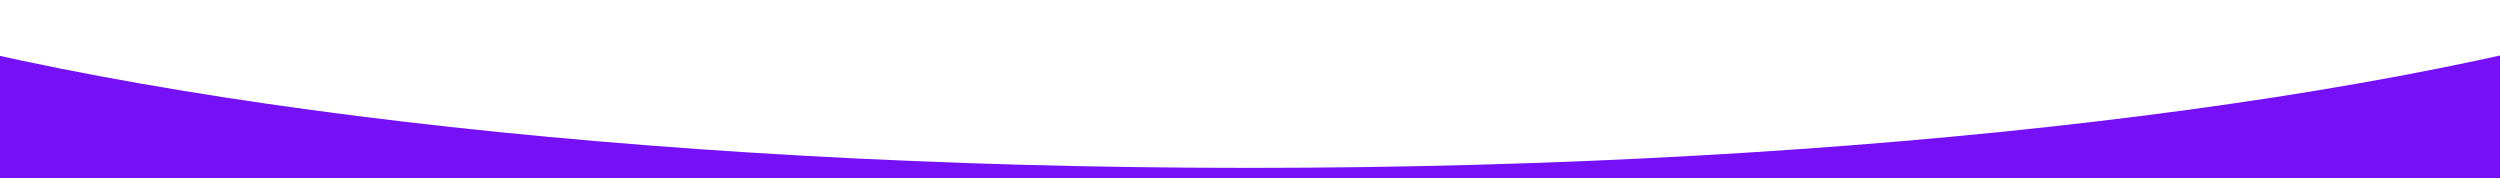
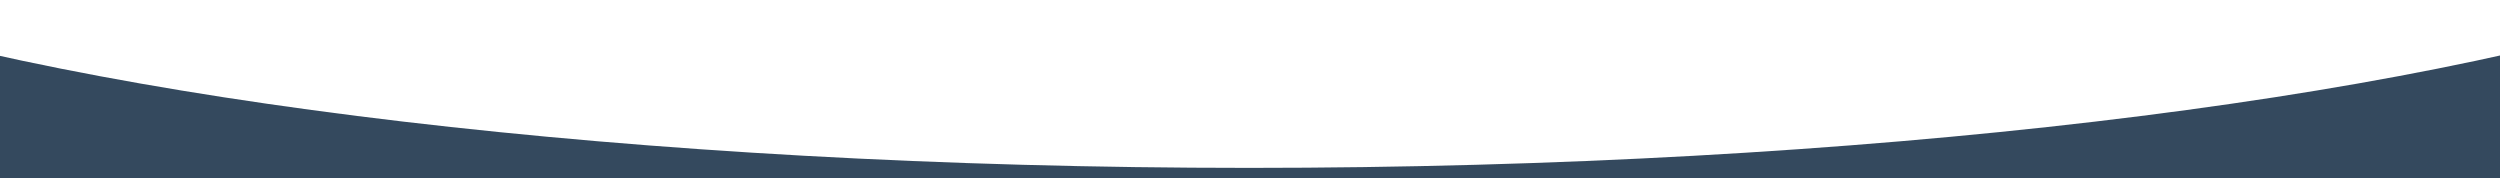
<svg xmlns="http://www.w3.org/2000/svg" width="1440" height="102" viewBox="0 0 1440 102" fill="none">
-   <path d="M719.5 96.7C365.3 96.7 54.5 57.9 -120 0V198.6H1559V0C1384.5 57.9 1073.7 96.7 719.5 96.7Z" fill="#7510F7" />
+   <path d="M719.5 96.7C365.3 96.7 54.5 57.9 -120 0V198.6H1559V0C1384.5 57.9 1073.7 96.7 719.5 96.7Z" fill="#34495E" />
</svg>
